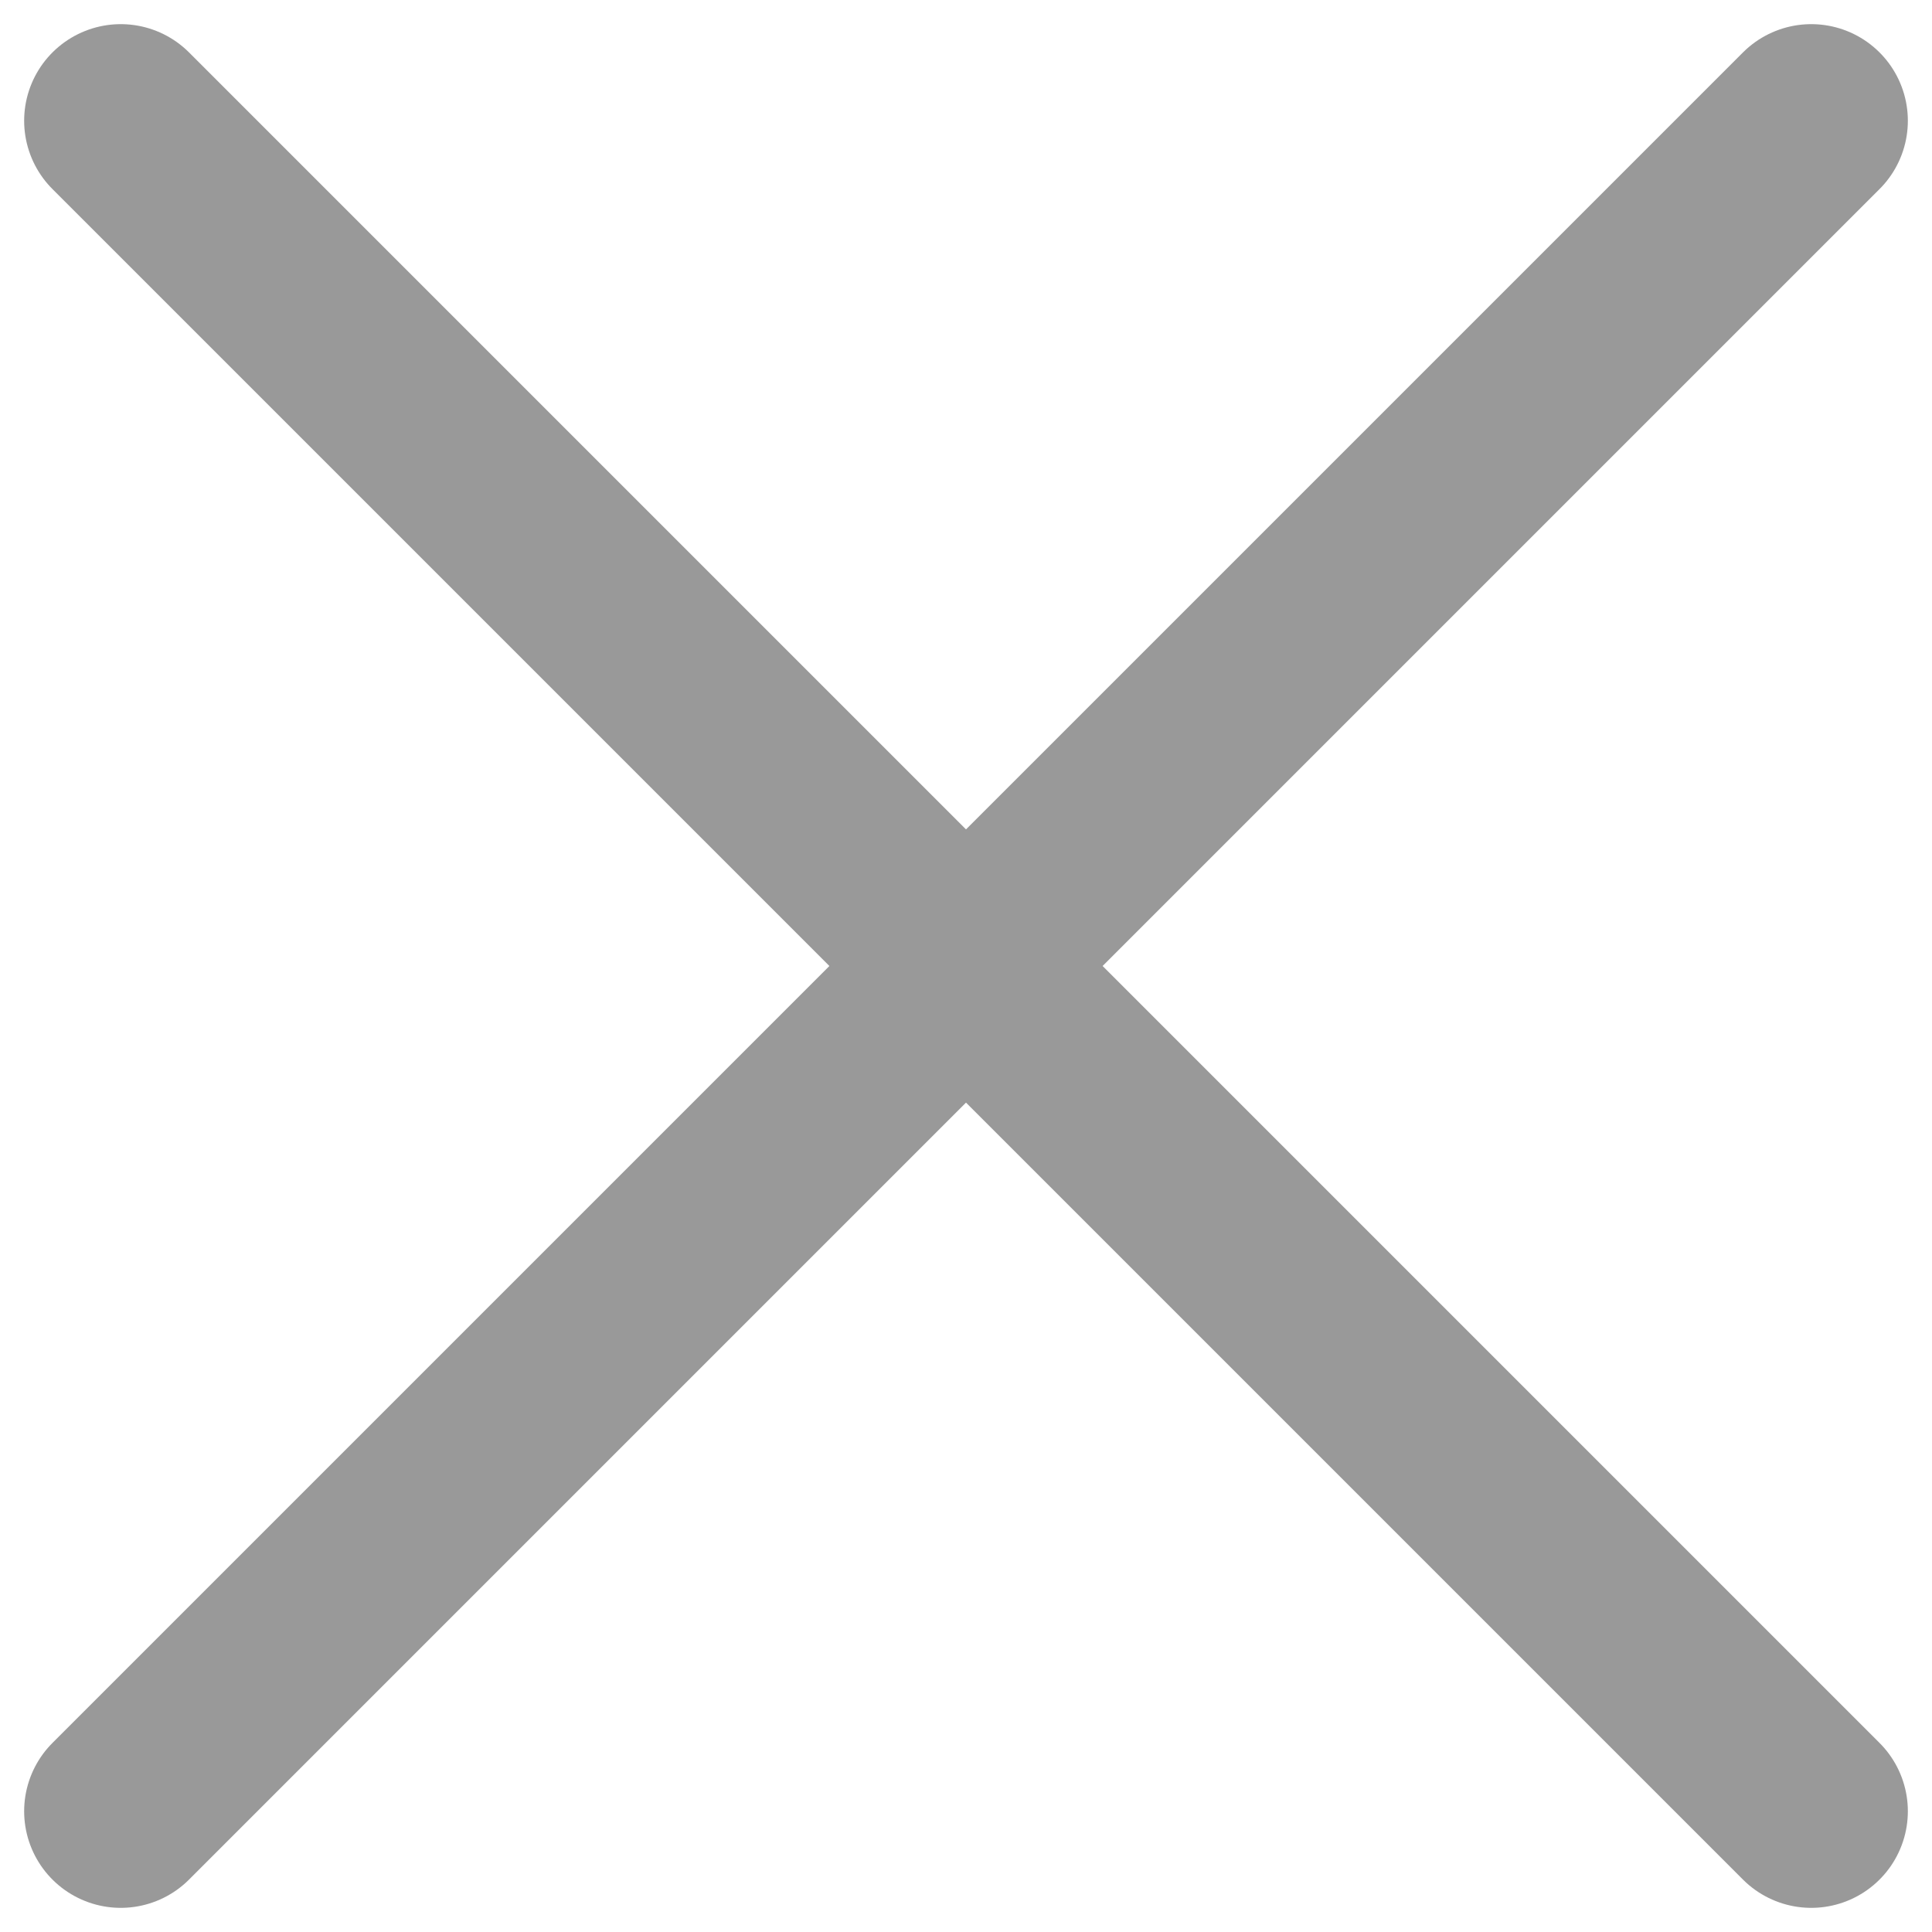
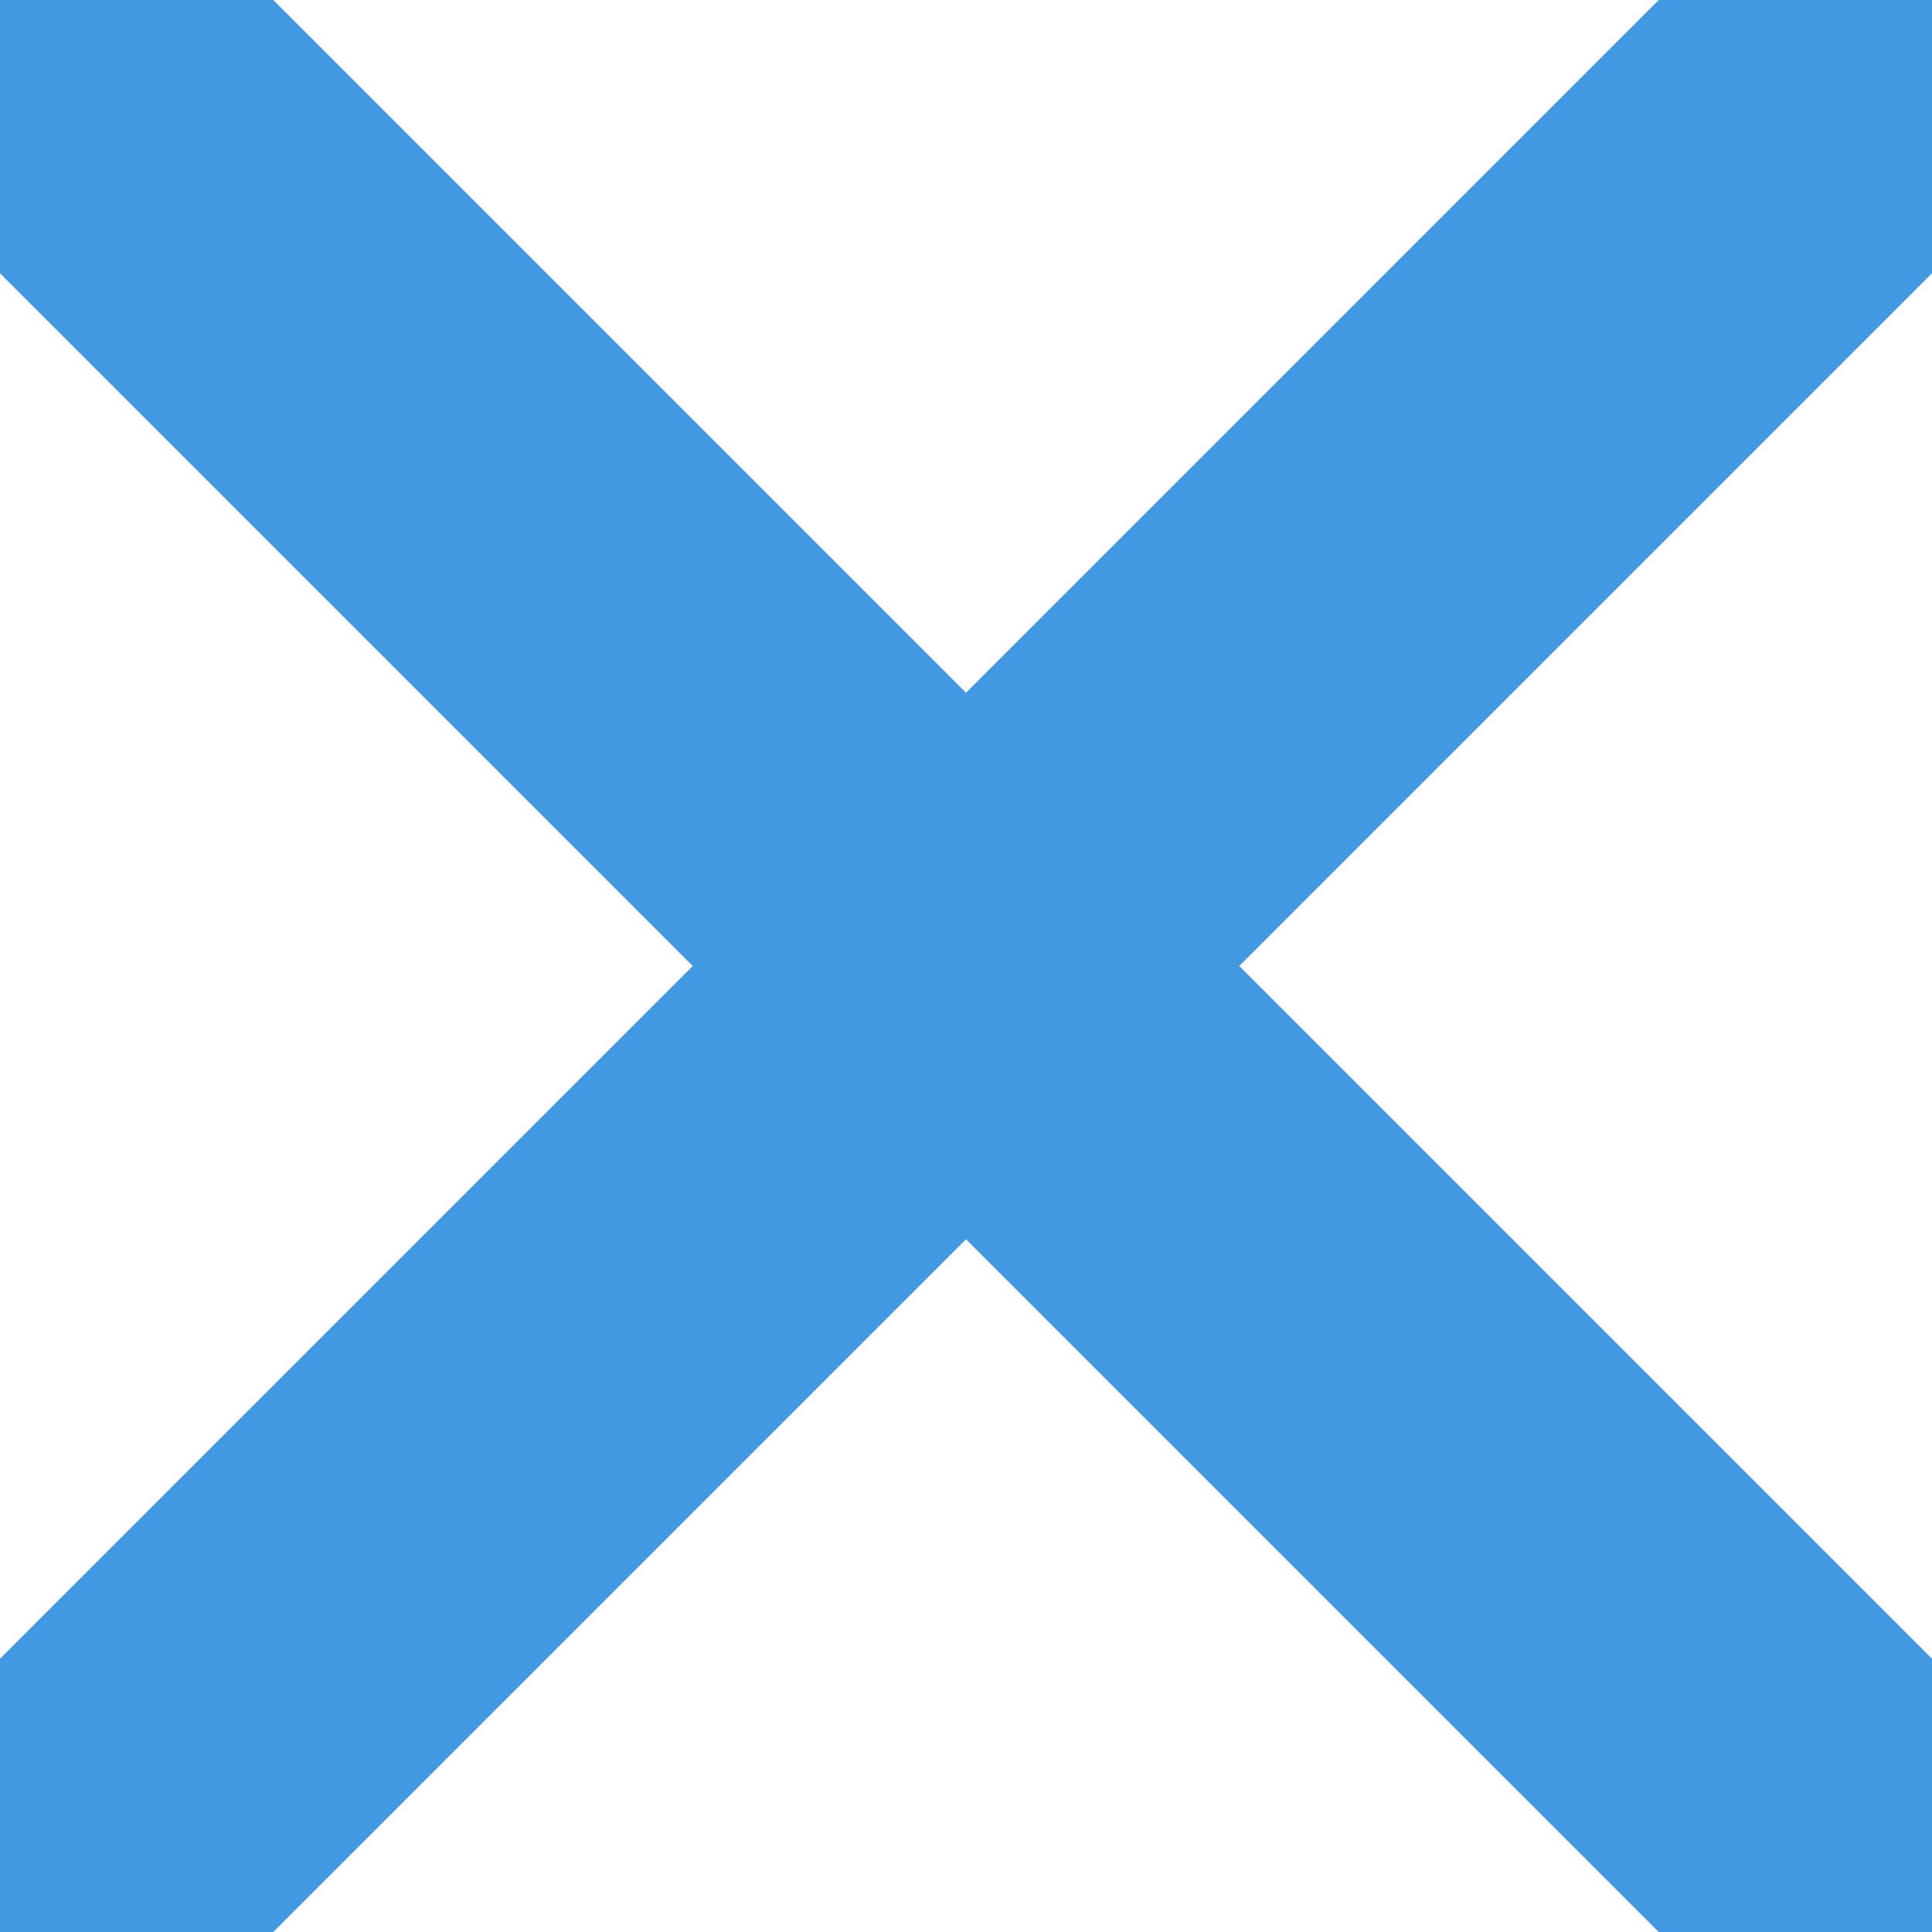
- <svg xmlns="http://www.w3.org/2000/svg" viewBox="0 0 32 32" fill="none" stroke="#999999" stroke-linecap="round" stroke-linejoin="round" stroke-width="10%" width="24" height="24" class="m1">
+ <svg xmlns="http://www.w3.org/2000/svg" viewBox="0 0 32 32" fill="none" stroke="#4299e1" stroke-linecap="round" stroke-linejoin="round" stroke-width="20%" width="24" height="24" class="m1">
  <path d="M2 30 L30 2 M30 30 L2 2" />
</svg>
